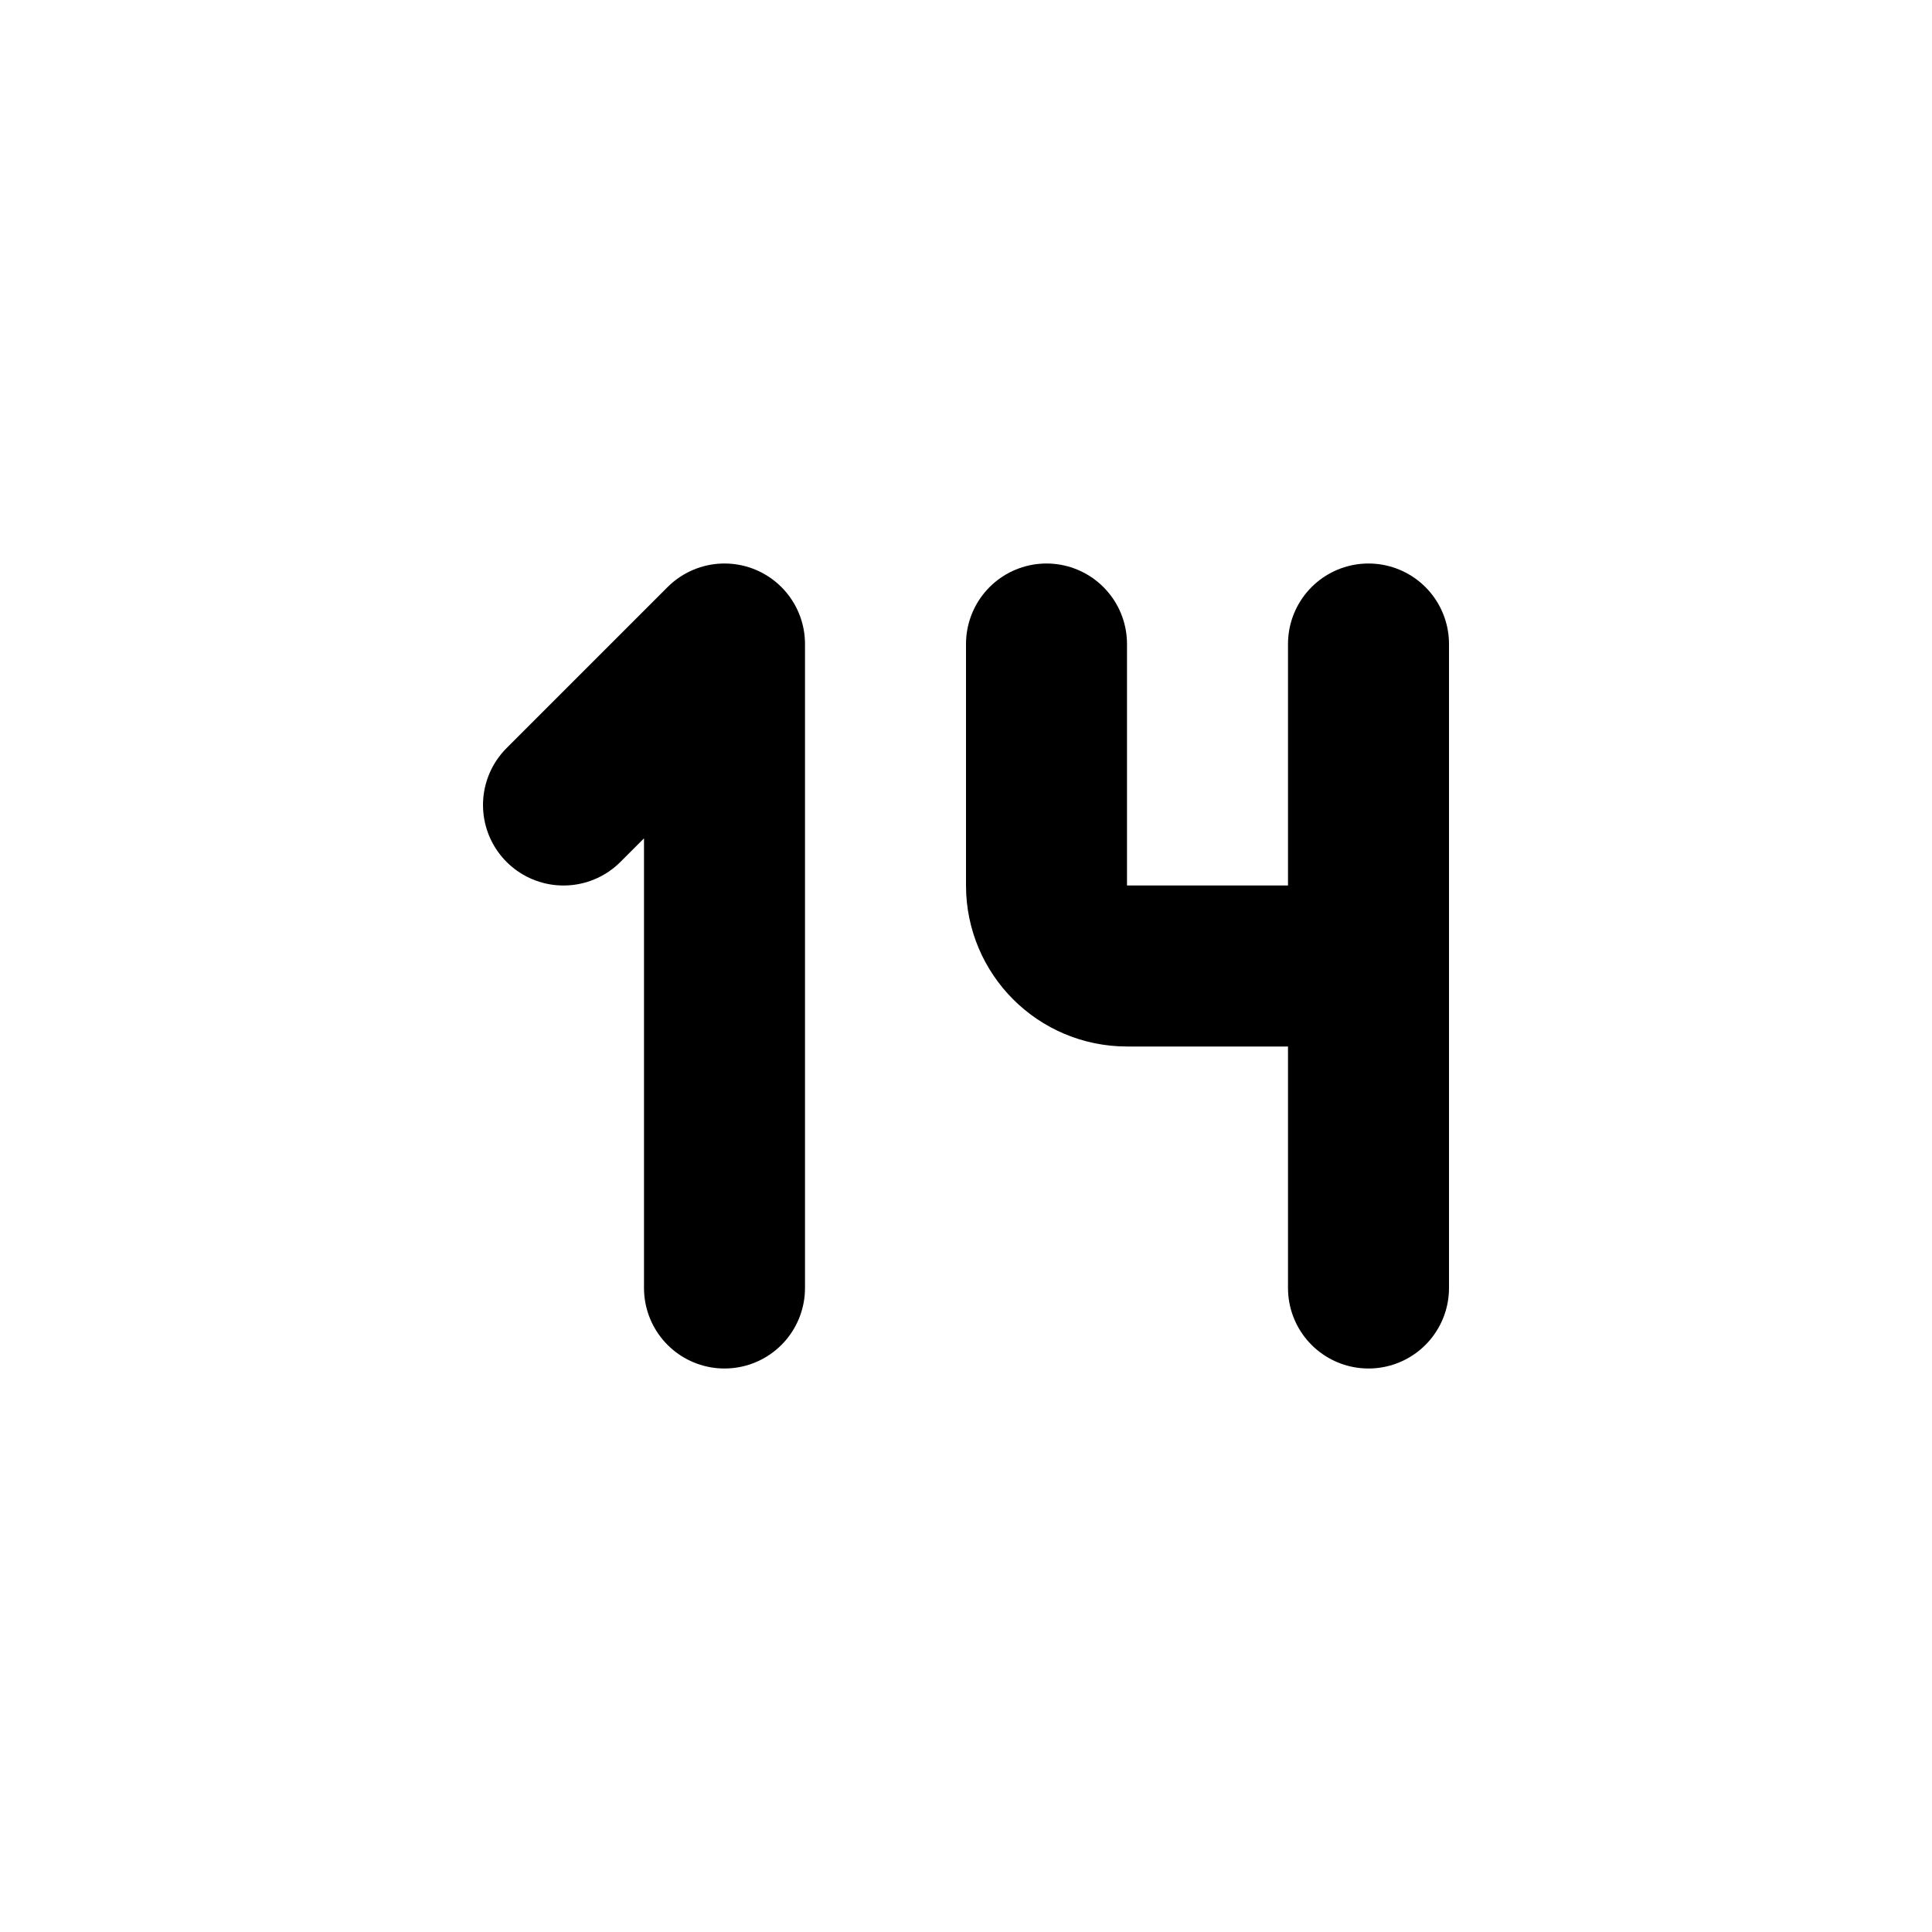
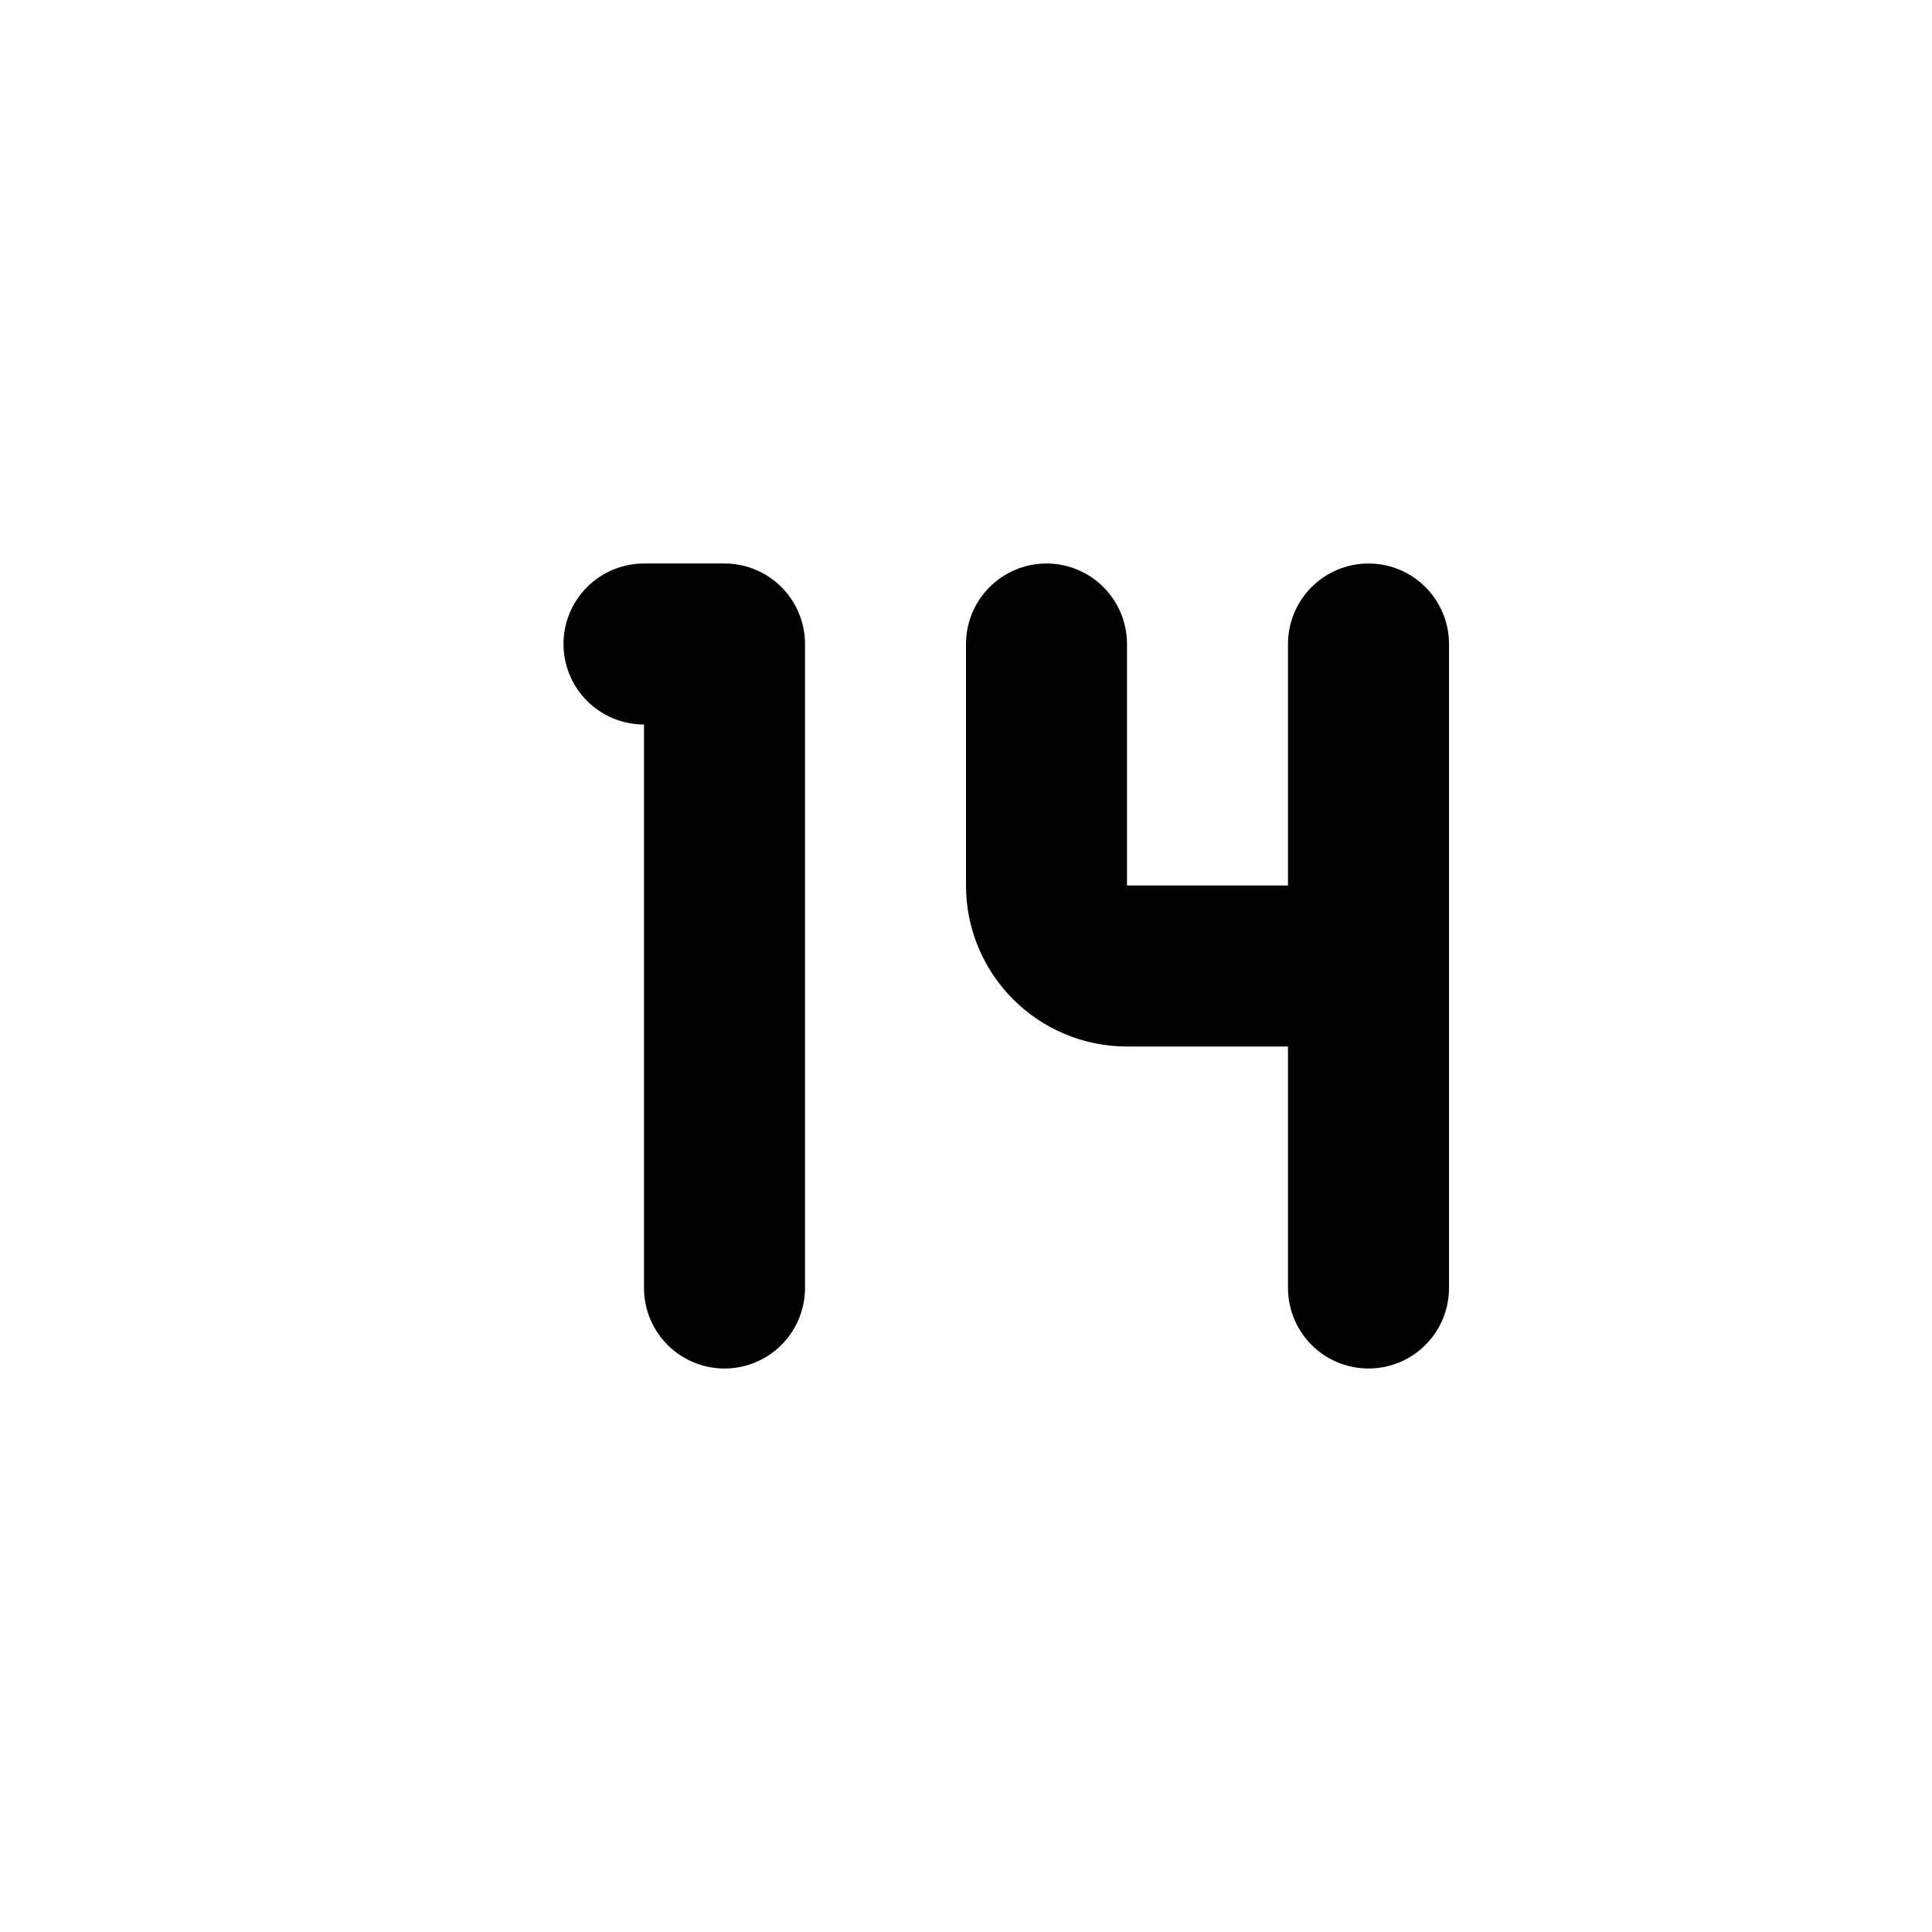
<svg xmlns="http://www.w3.org/2000/svg" fill="none" stroke="currentColor" stroke-linecap="round" stroke-linejoin="round" stroke-width="2" viewBox="0 0 24 24">
  <path stroke="none" d="M0 0h24v24H0z" />
-   <path d="m7 10 2-2v8M13 8v3a1 1 0 0 0 1 1h3M17 8v8" />
+   <path d="M8 8h1v8M13 8v3a1 1 0 0 0 1 1h3M17 8v8" />
</svg>
